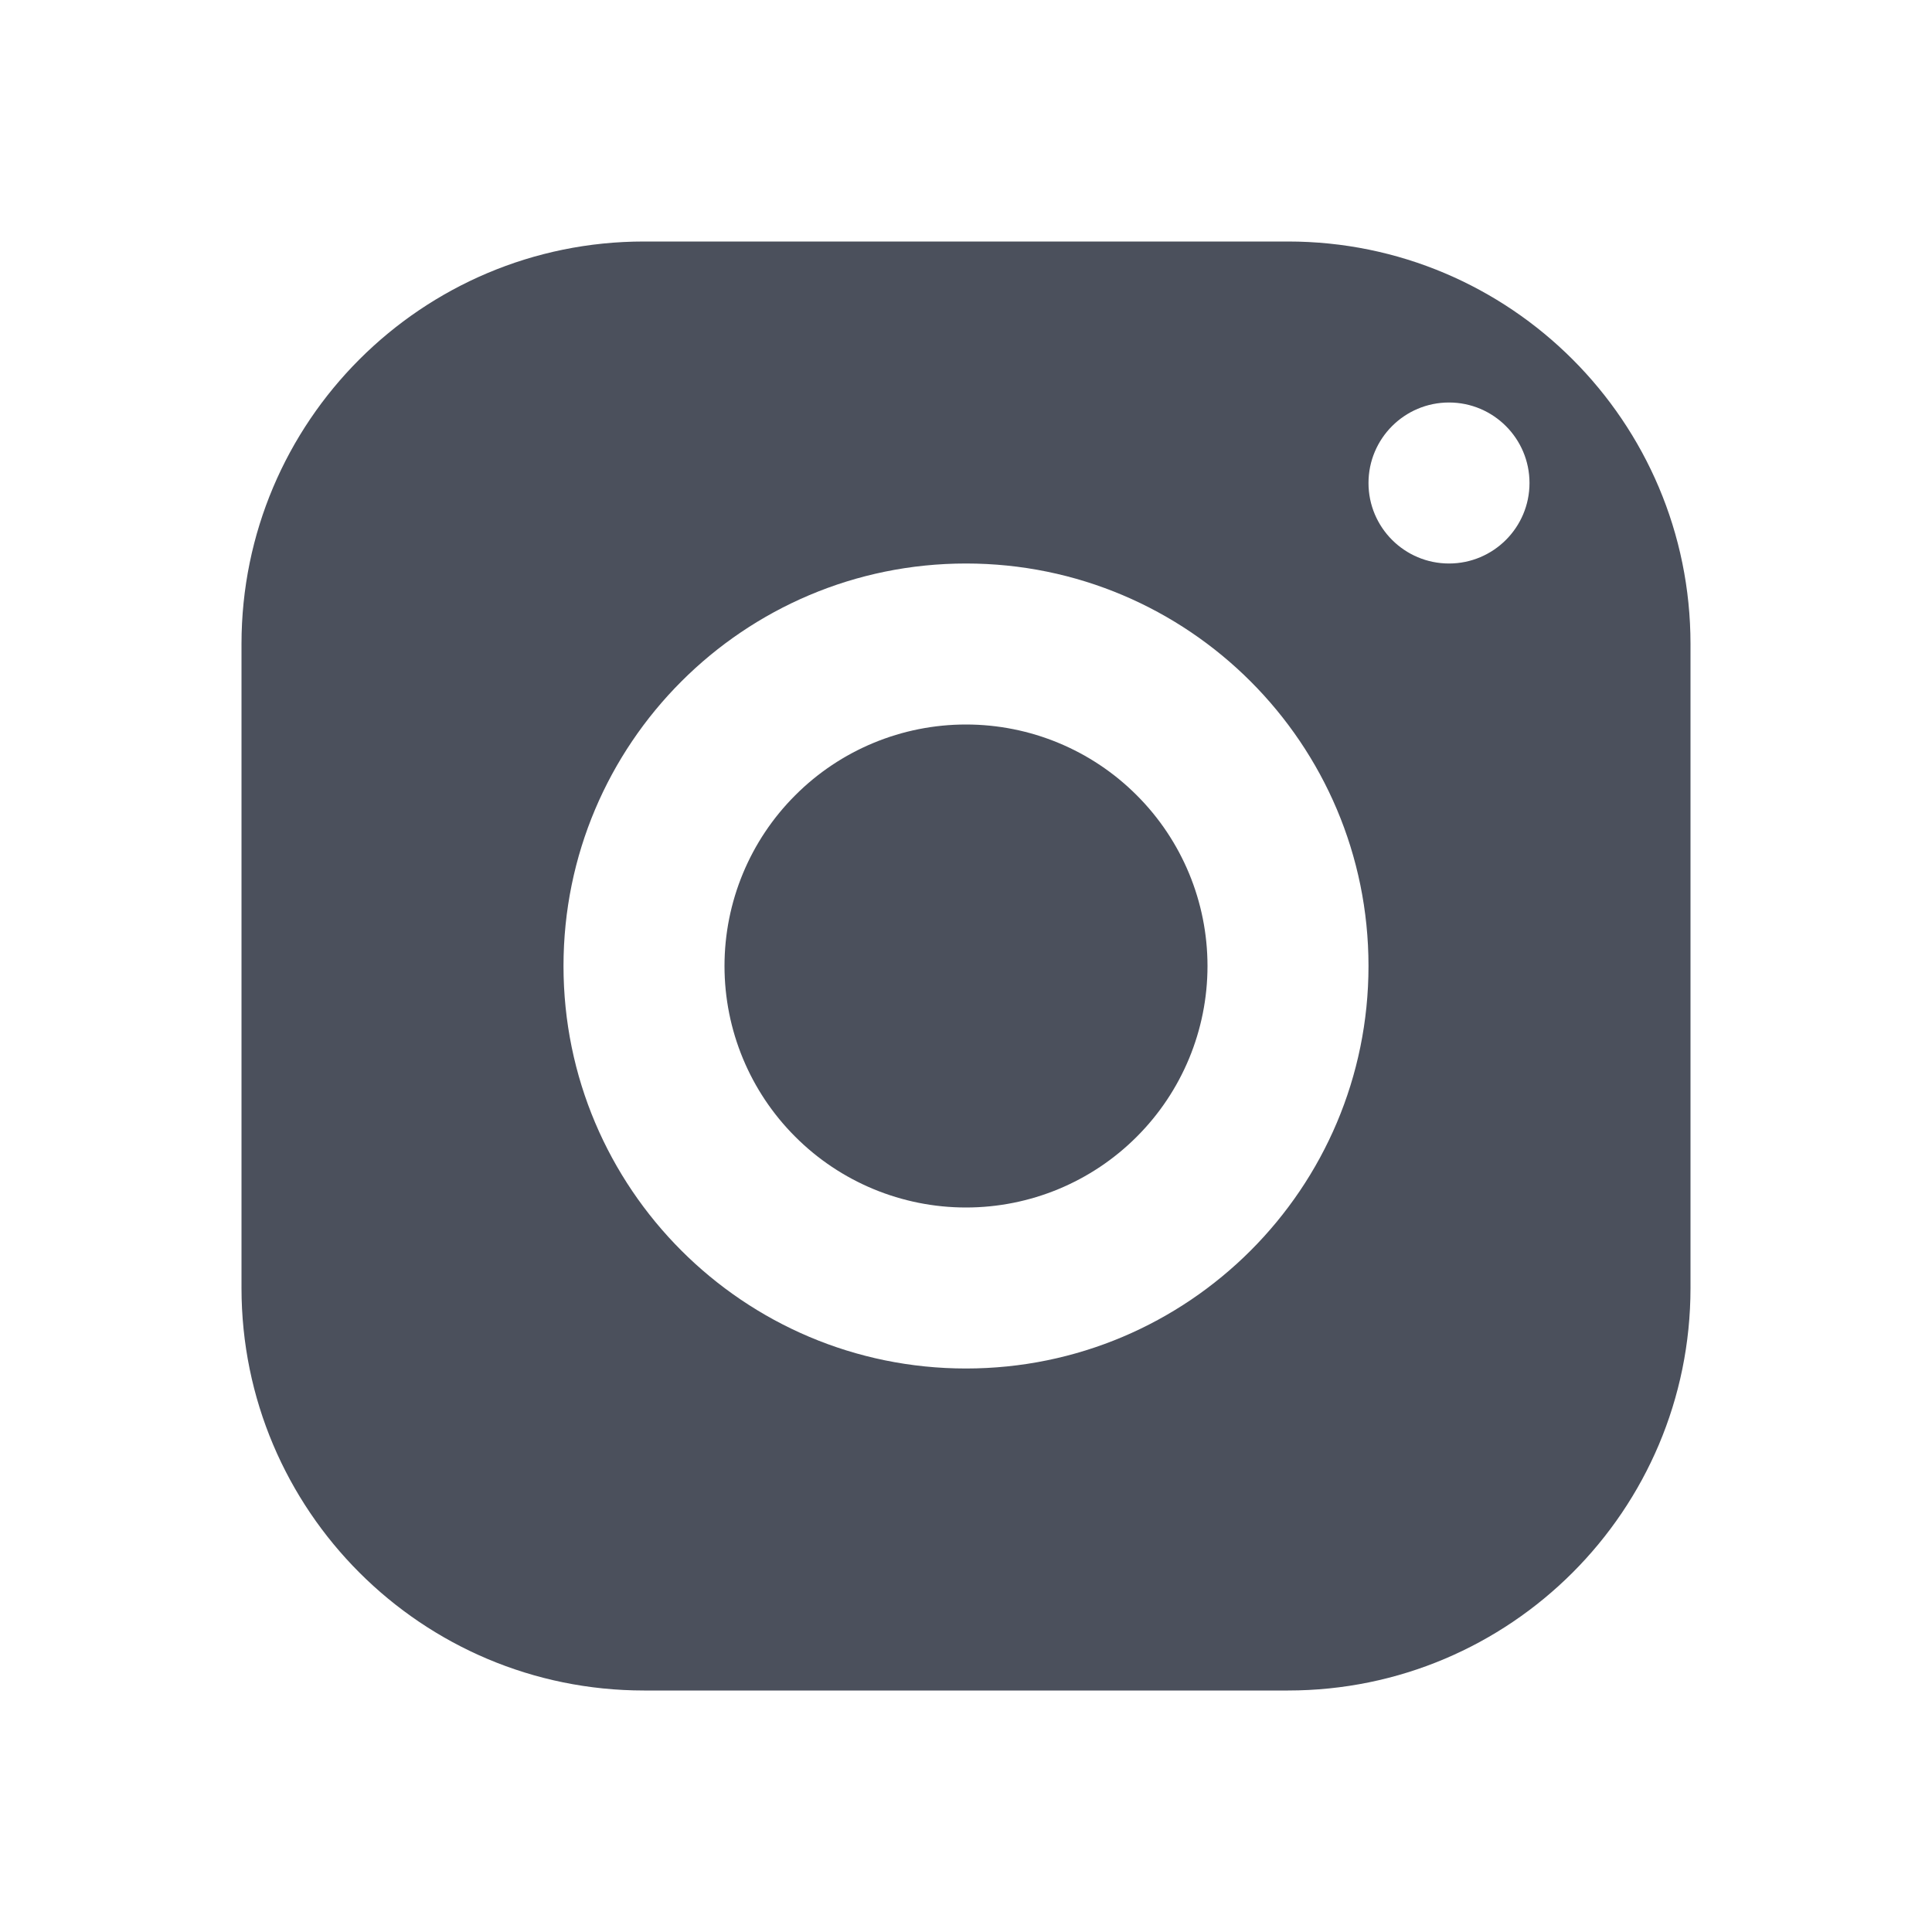
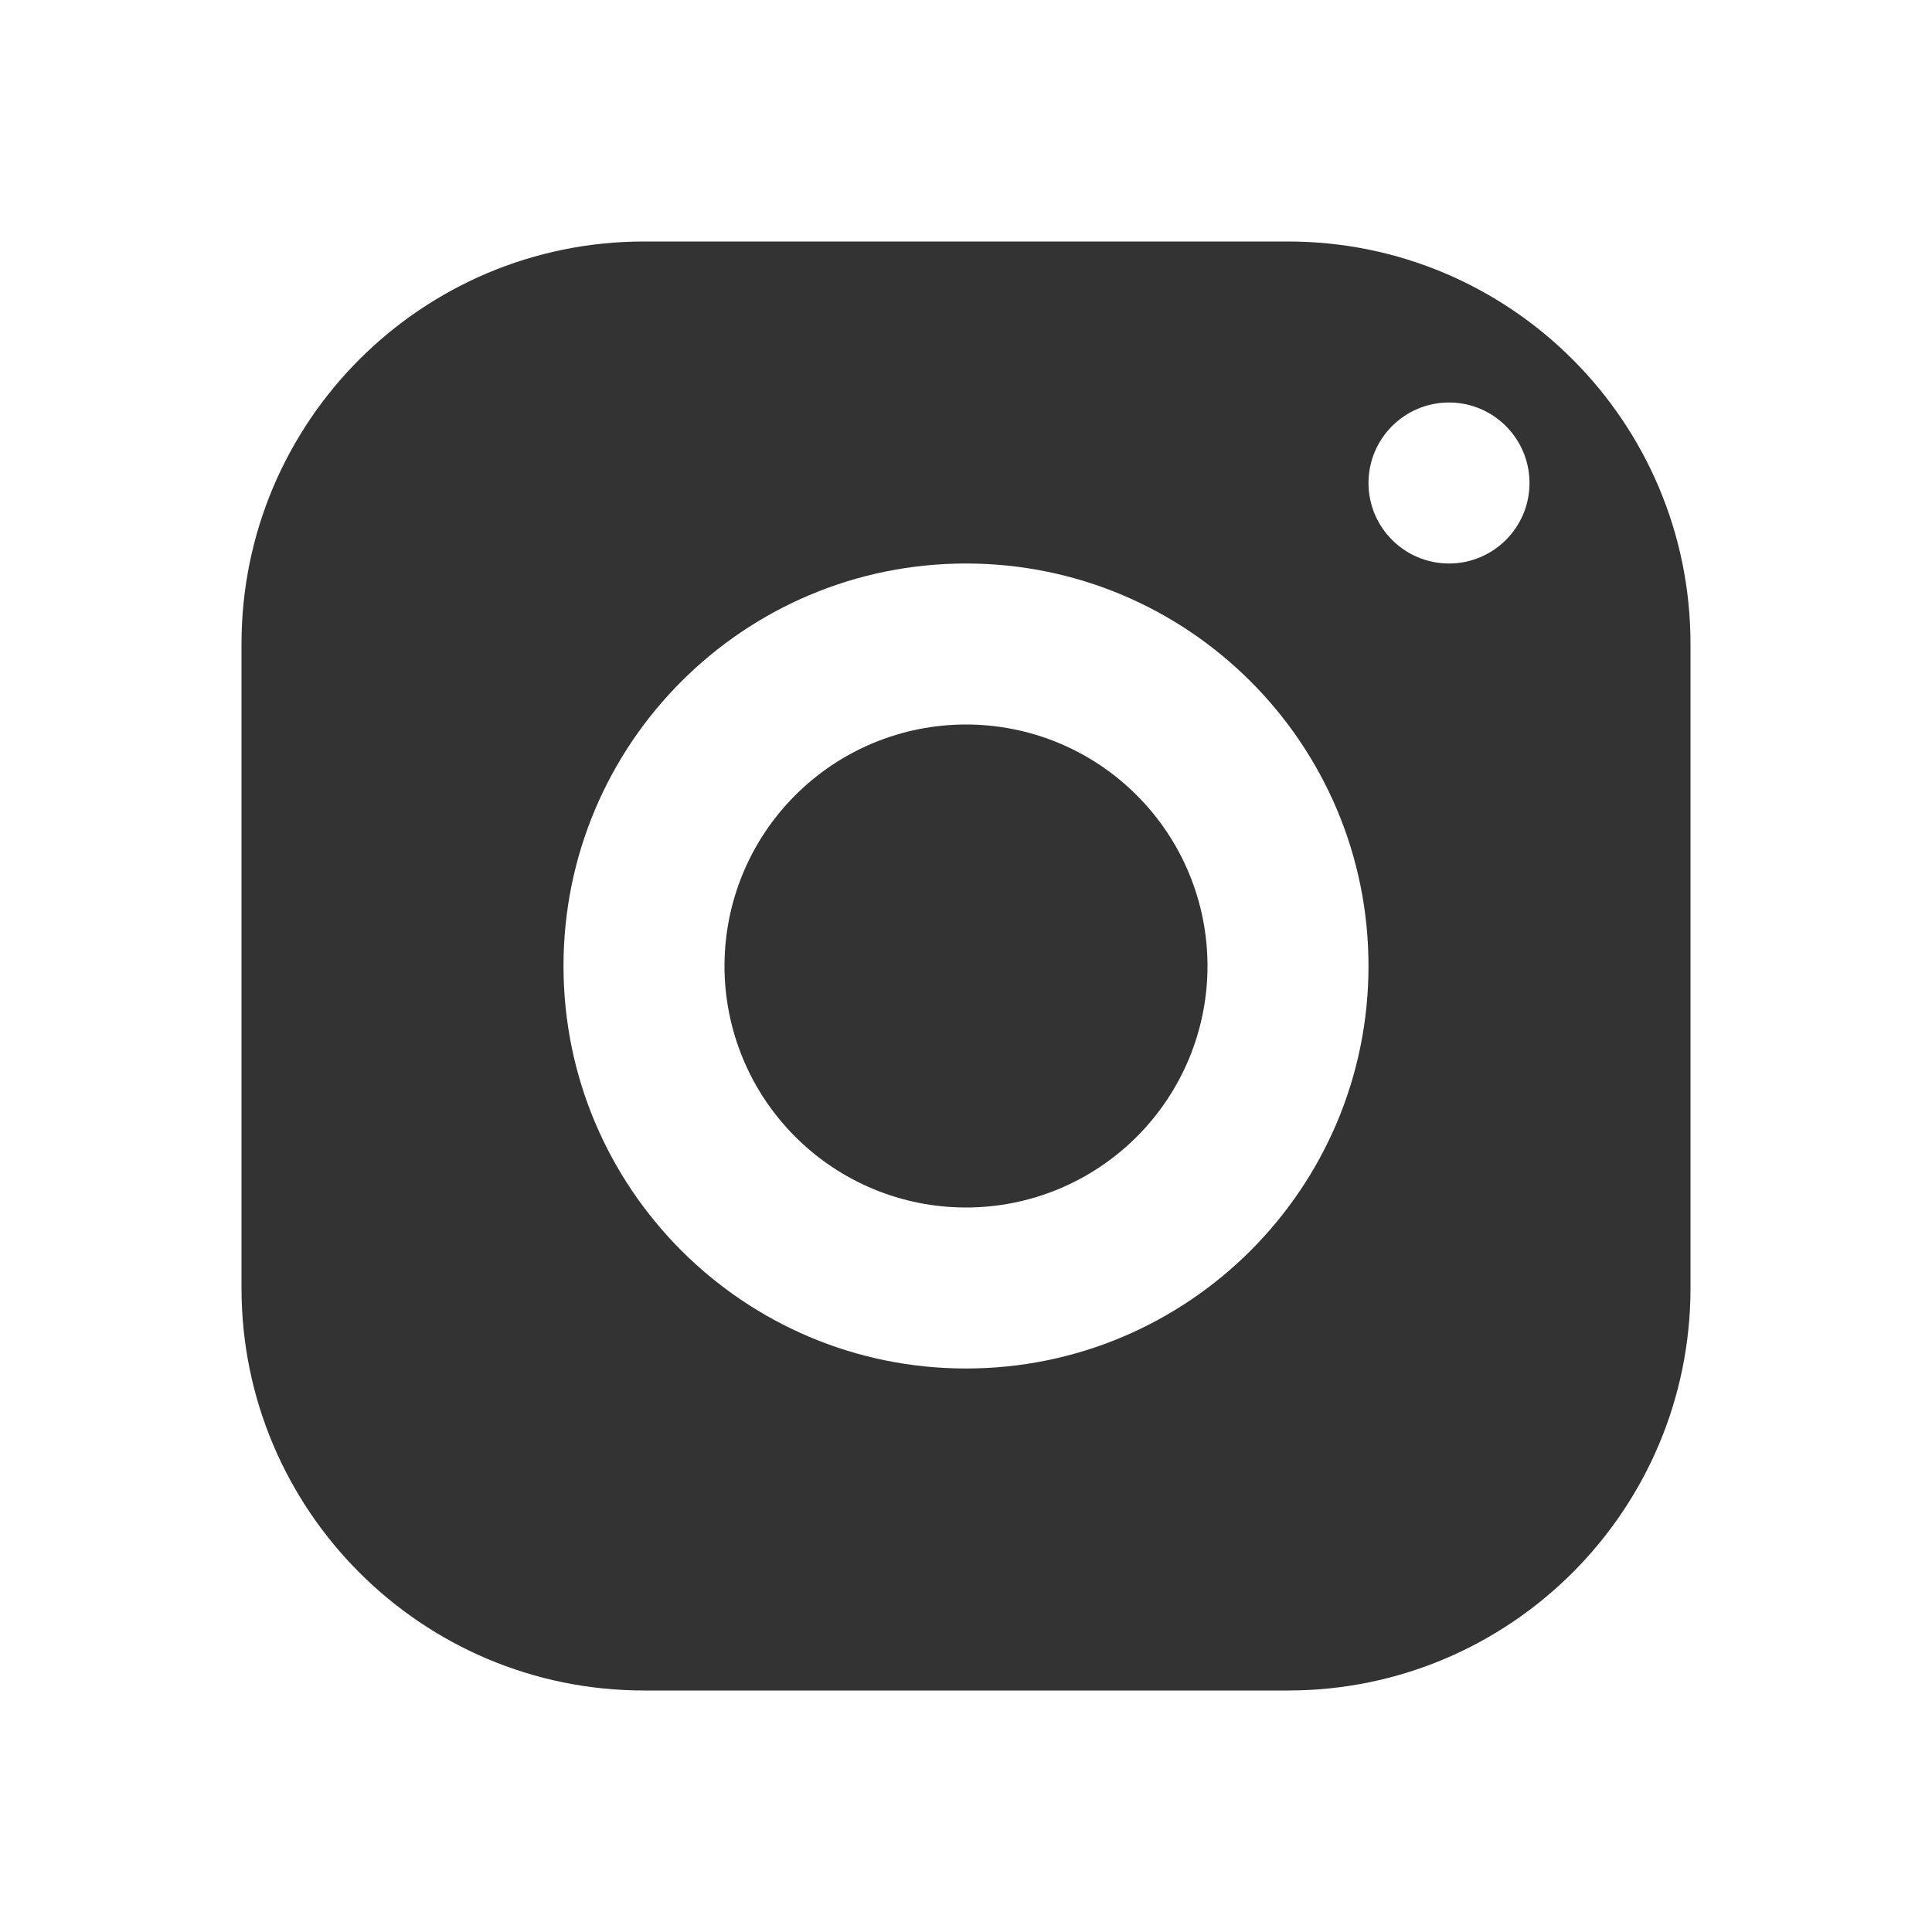
- <svg xmlns="http://www.w3.org/2000/svg" width="24" height="24" viewBox="0 0 24 24" fill="none">
-   <path d="M8 3C5.239 3 3 5.239 3 8V16C3 18.761 5.239 21 8 21H16C18.761 21 21 18.761 21 16V8C21 5.239 18.761 3 16 3H8ZM18 5C18.552 5 19 5.448 19 6C19 6.552 18.552 7 18 7C17.448 7 17 6.552 17 6C17 5.448 17.448 5 18 5ZM12 7C14.761 7 17 9.239 17 12C17 14.761 14.761 17 12 17C9.239 17 7 14.761 7 12C7 9.239 9.239 7 12 7ZM12 9C11.204 9 10.441 9.316 9.879 9.879C9.316 10.441 9 11.204 9 12C9 12.796 9.316 13.559 9.879 14.121C10.441 14.684 11.204 15 12 15C12.796 15 13.559 14.684 14.121 14.121C14.684 13.559 15 12.796 15 12C15 11.204 14.684 10.441 14.121 9.879C13.559 9.316 12.796 9 12 9Z" fill="#1F2534" fill-opacity="0.8" />
+ <svg xmlns="http://www.w3.org/2000/svg" width="24" height="24" viewBox="0 0 24 24">
+   <path d="M8 3C5.239 3 3 5.239 3 8V16C3 18.761 5.239 21 8 21H16C18.761 21 21 18.761 21 16V8C21 5.239 18.761 3 16 3H8ZM18 5C18.552 5 19 5.448 19 6C19 6.552 18.552 7 18 7C17.448 7 17 6.552 17 6C17 5.448 17.448 5 18 5ZM12 7C14.761 7 17 9.239 17 12C17 14.761 14.761 17 12 17C9.239 17 7 14.761 7 12C7 9.239 9.239 7 12 7ZM12 9C11.204 9 10.441 9.316 9.879 9.879C9.316 10.441 9 11.204 9 12C9 12.796 9.316 13.559 9.879 14.121C10.441 14.684 11.204 15 12 15C12.796 15 13.559 14.684 14.121 14.121C14.684 13.559 15 12.796 15 12C15 11.204 14.684 10.441 14.121 9.879C13.559 9.316 12.796 9 12 9Z" fill-opacity="0.8" />
</svg>
